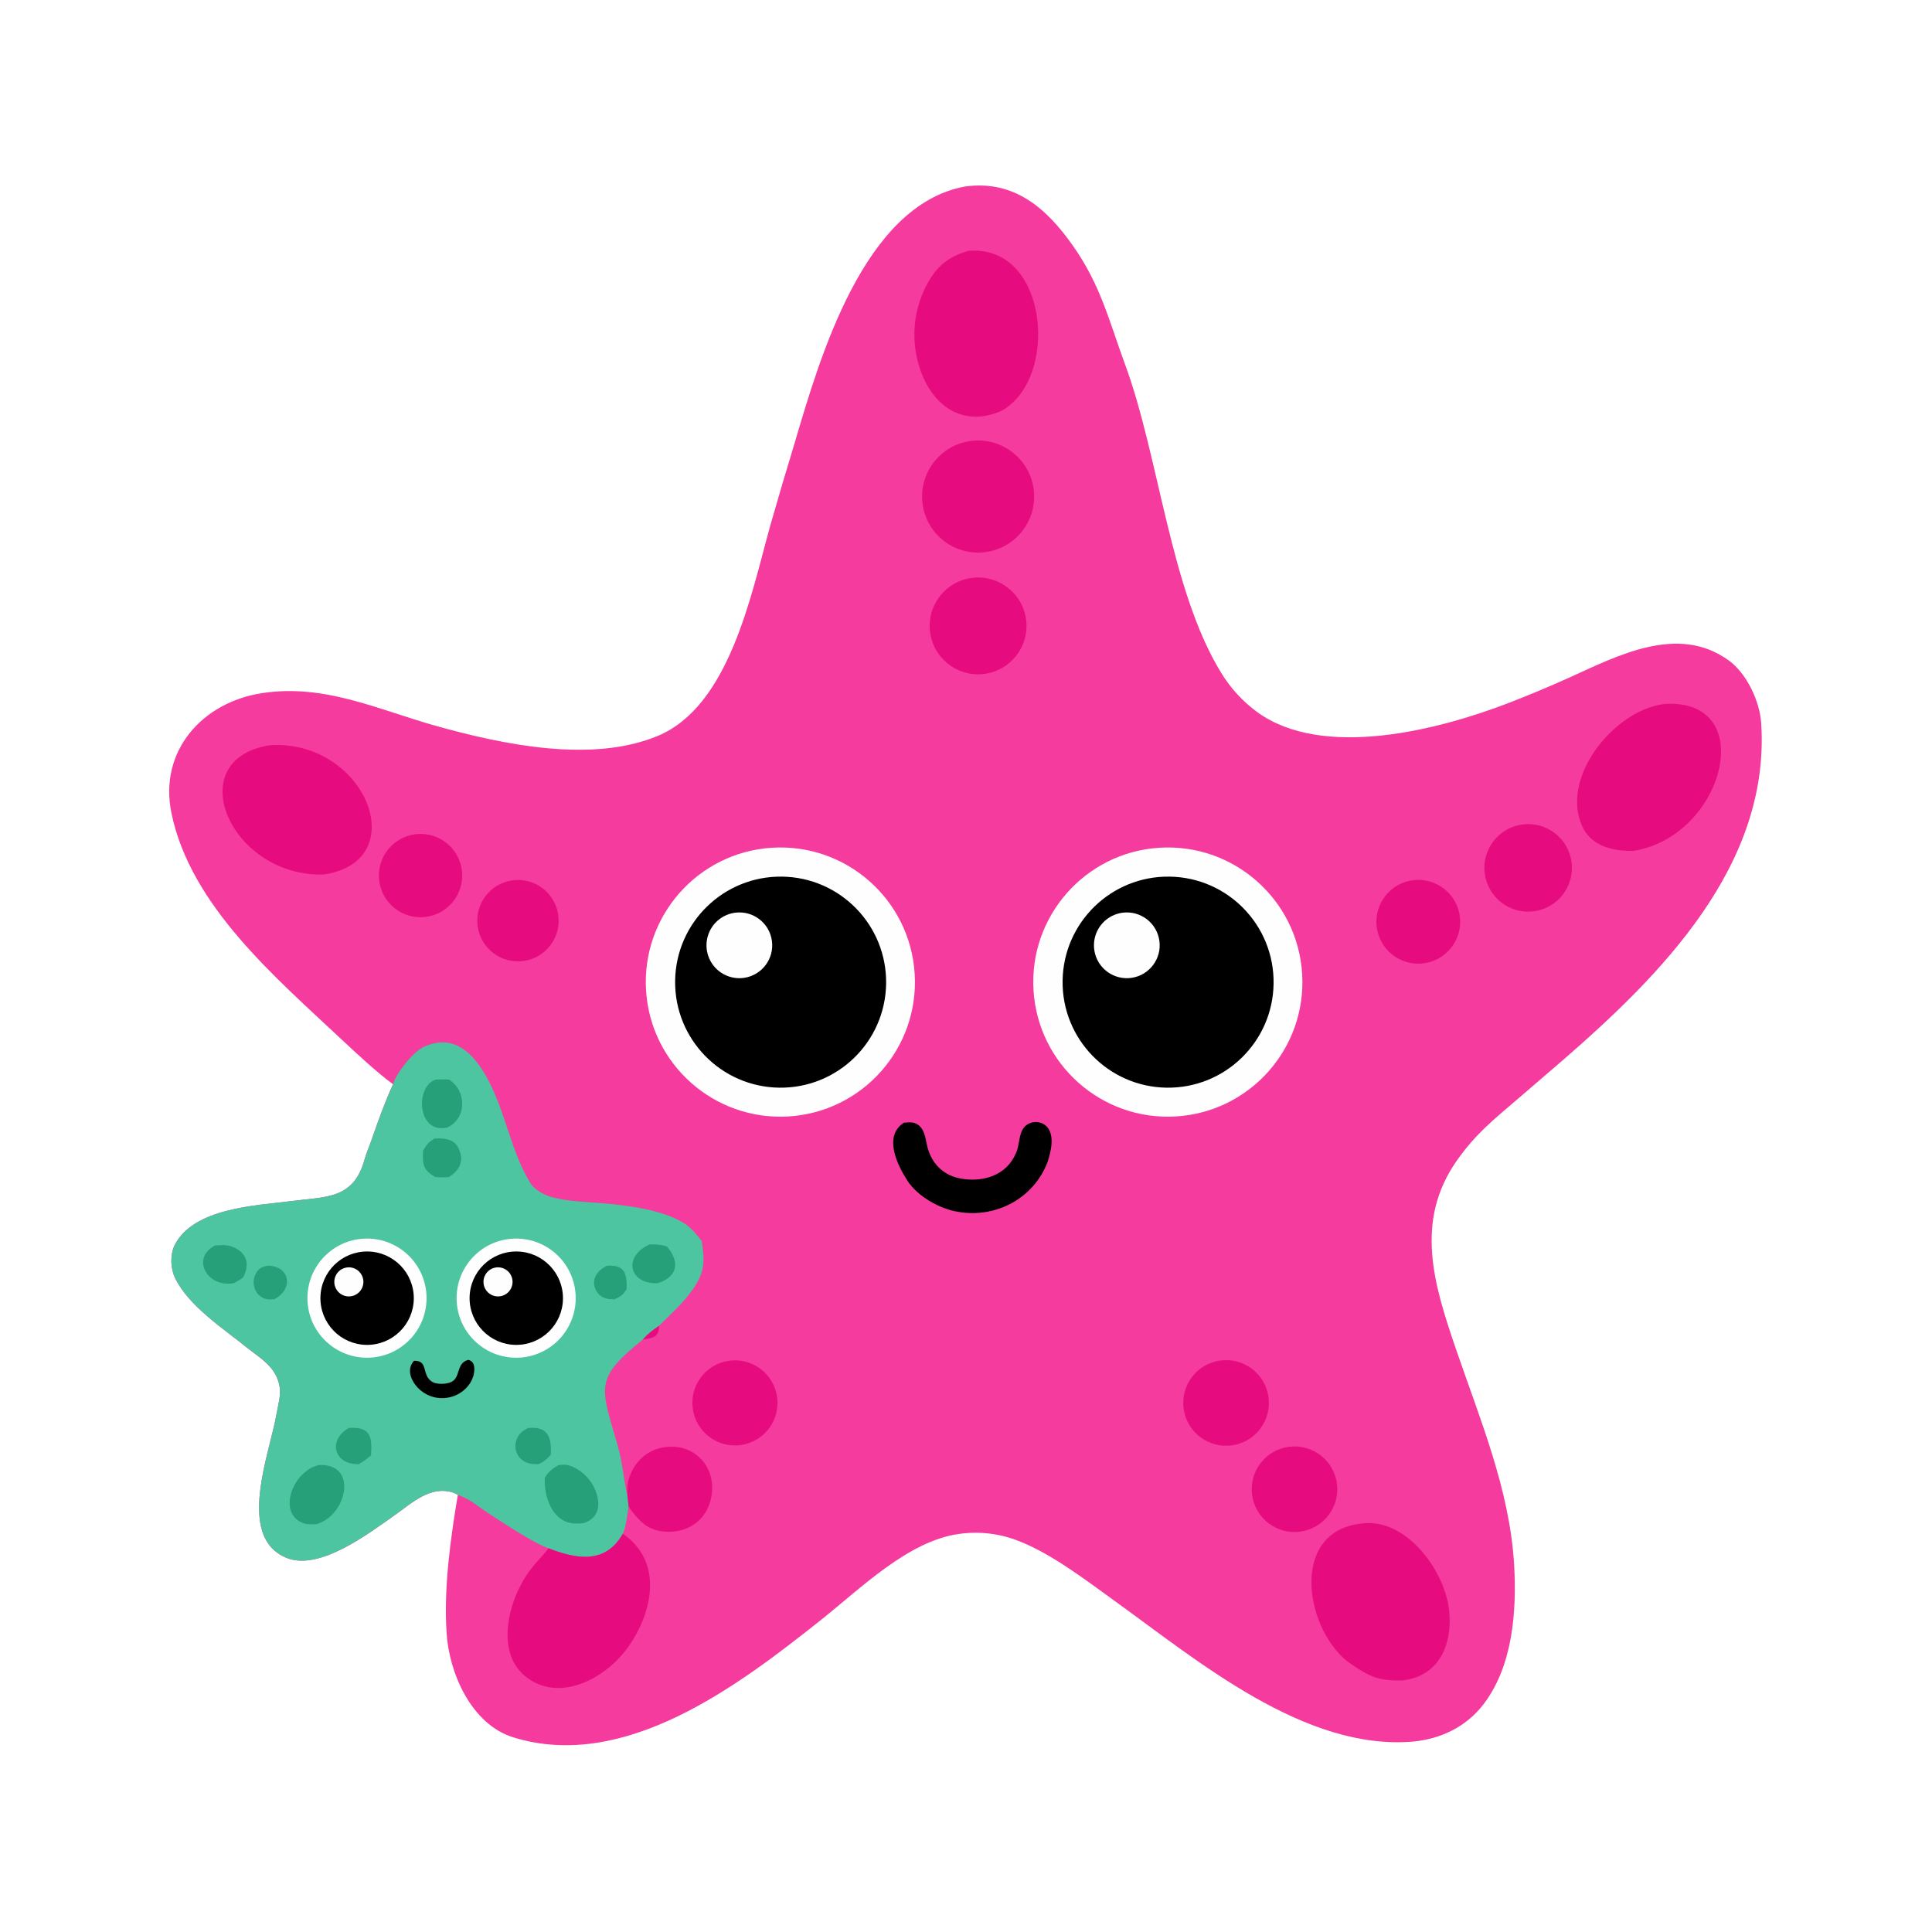
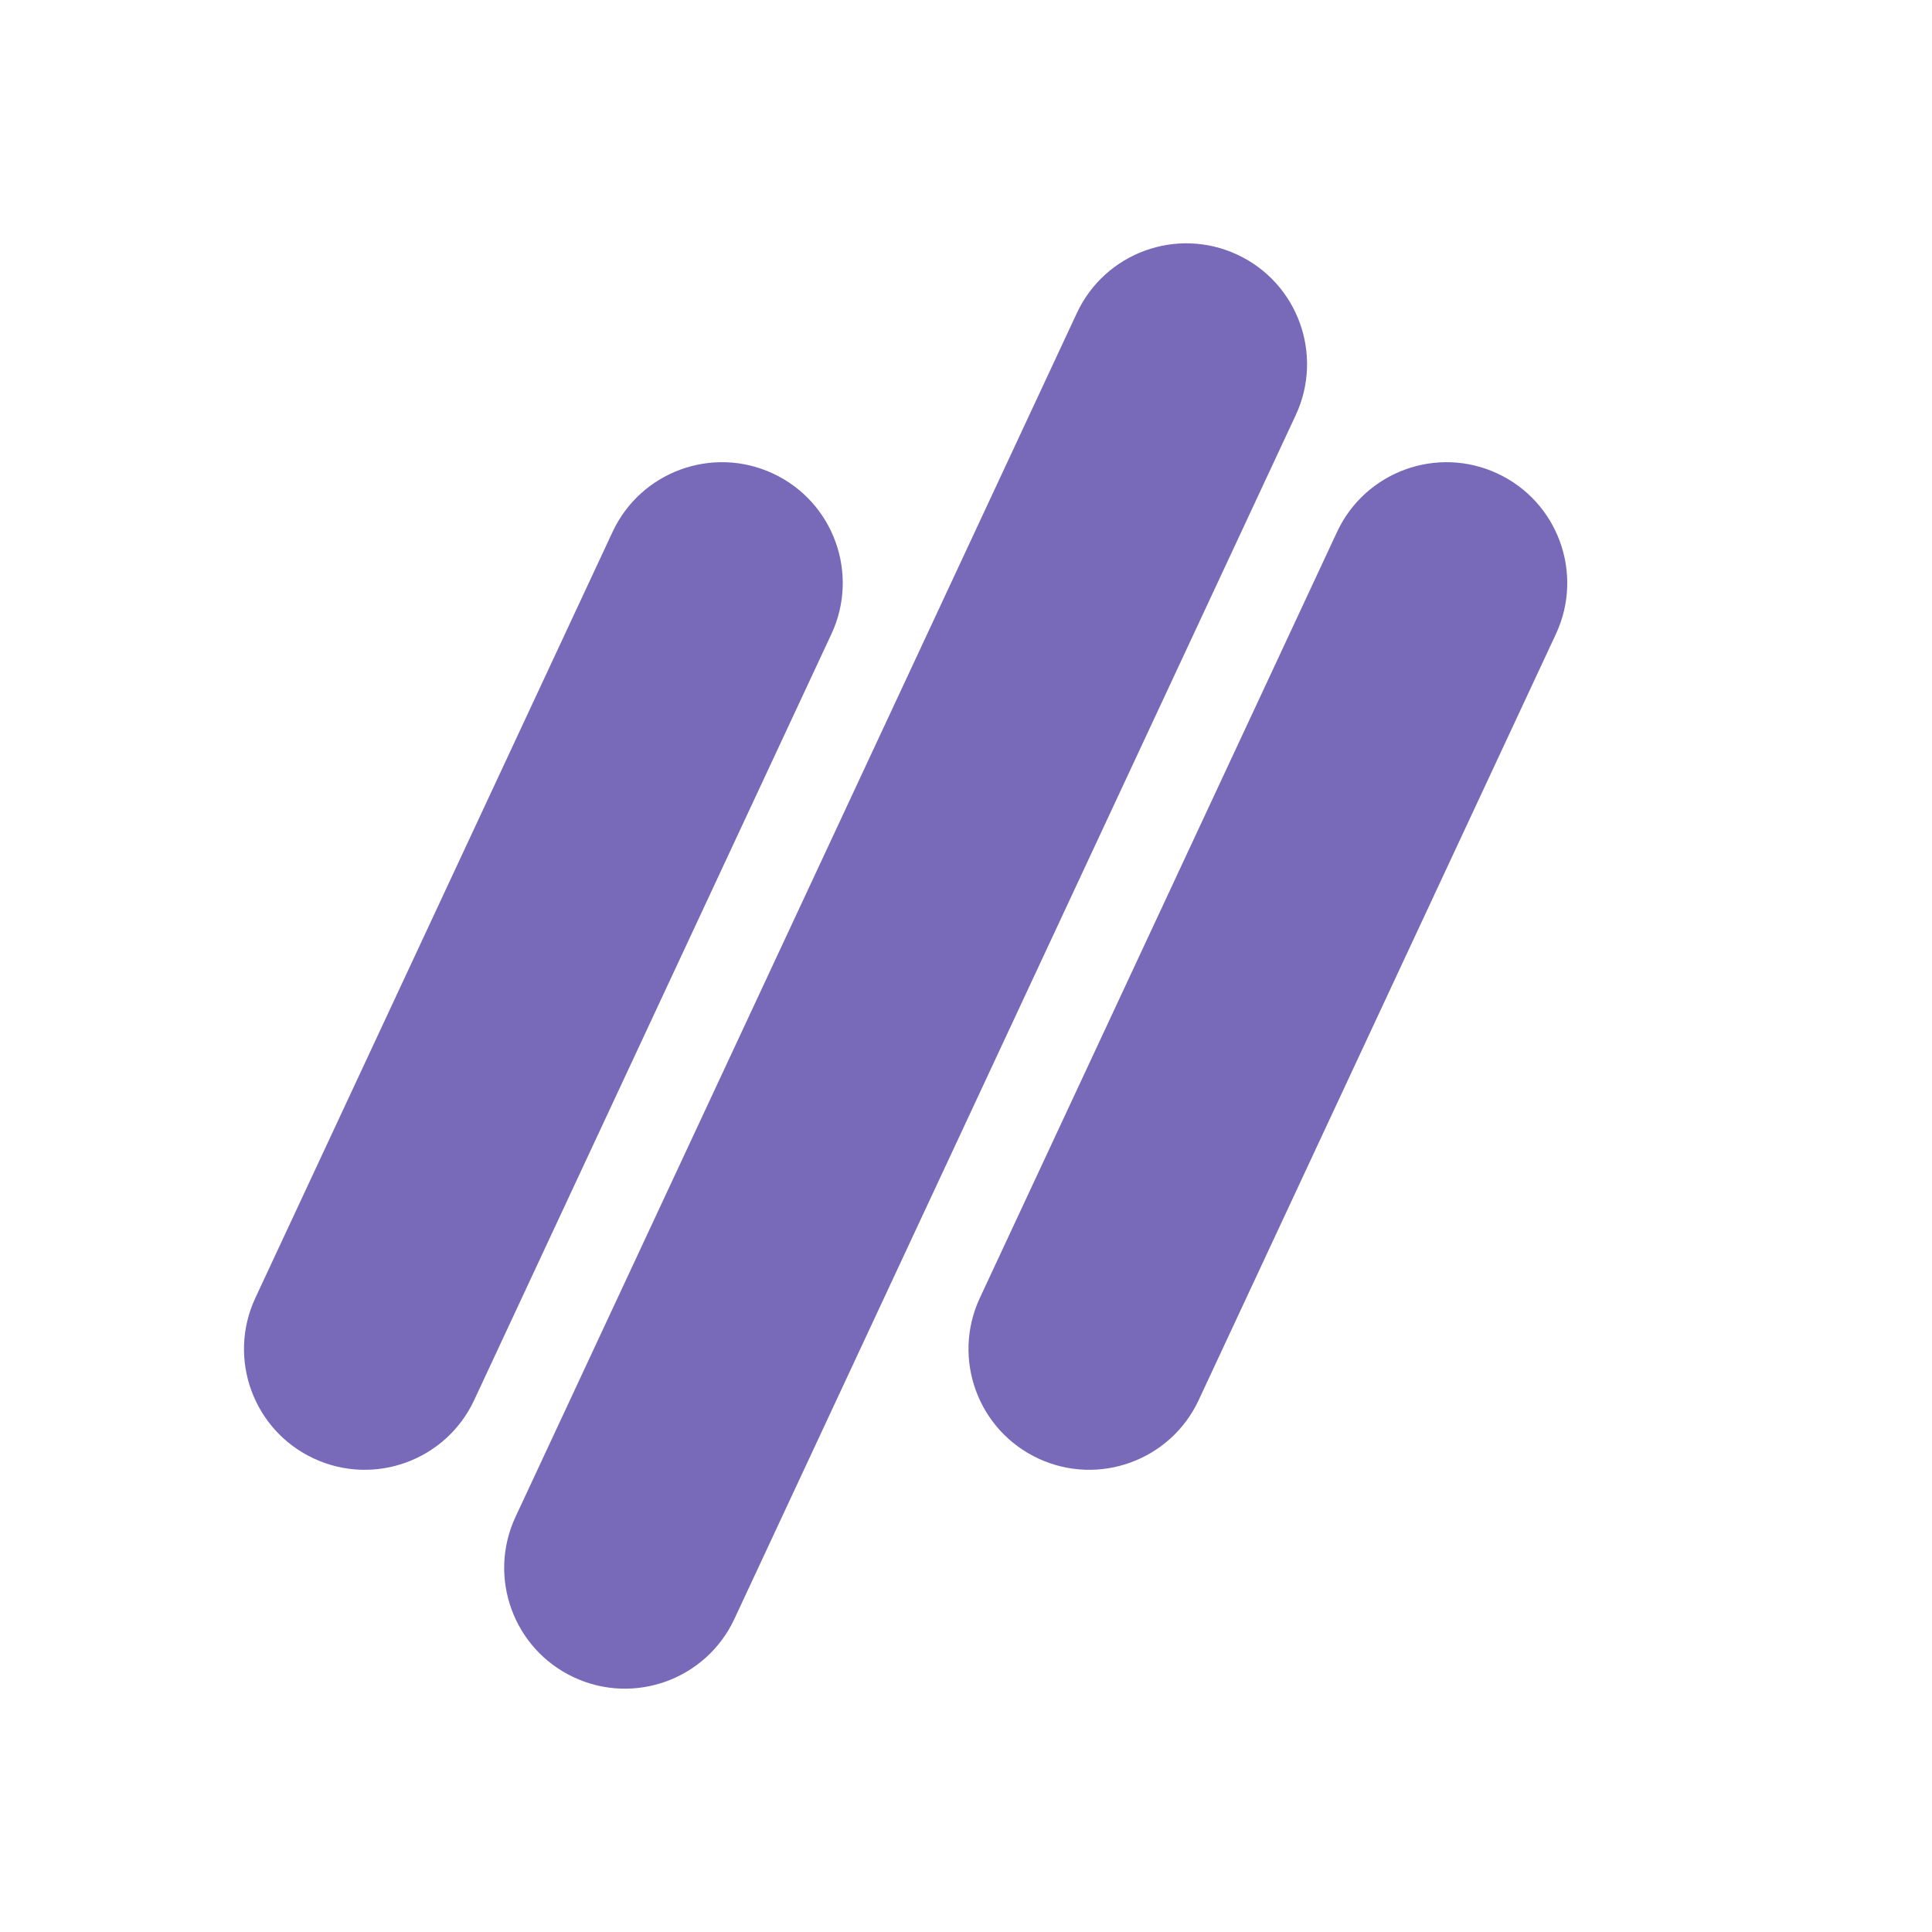
- <svg xmlns="http://www.w3.org/2000/svg" width="1024" height="1024" viewBox="0 0 1024 1024" fill="none">
-   <path d="M208.314 574.639L207.775 574.256C200.279 568.835 188.565 557.989 181.44 551.295C146.313 518.29 100.931 480.158 90.846 430.852C84.127 398.005 107.268 372.184 138.92 367.367C172.339 362.281 200.387 376.193 231.657 384.892C266.688 394.637 313.524 404.556 348.456 390.123C386.67 374.334 398.114 315.034 408.23 278.633C412.496 263.73 416.887 248.862 421.401 234.032C434.557 189.666 457.748 108.663 511.512 98.848C537.704 95.268 554.804 110.543 568.668 130.231C583.499 151.286 587.863 170.243 596.376 193.36C614.434 242.395 620.239 312.72 647.301 356.702C652.208 364.709 658.611 371.695 666.16 377.278C701.071 402.818 762.618 386.831 799.582 372.604C810.401 368.413 821.107 363.934 831.682 359.172C857.388 347.543 889.292 330.628 916.148 349.956C925.853 356.942 932.715 371.654 933.473 383.419C938.309 458.672 880.367 516.694 828.371 561.885L804.227 582.642C791.561 593.479 781.987 601.127 772.211 615.046C749.499 647.394 760.027 680.915 771.659 714.956C784.409 752.252 800.162 789.474 802.52 829.328C803.928 854.006 801.851 883.098 786.177 903.439C777.085 915.244 763.713 921.657 749.022 923.069C691.683 928.018 635.234 880.581 591.446 848.996C575.758 837.682 557.176 823.356 539.688 816.667C529.716 812.762 518.907 811.499 508.308 813.01C481.254 816.756 456.192 841.906 434.594 859.038C391.171 893.491 331.131 939.08 272.085 920.838C249.715 913.93 237.89 886.456 236.686 865.189C235.154 841.695 238.73 815.601 242.662 792.35C242.177 791.976 240.904 791.359 240.328 791.167C228.207 787.093 218.215 796.752 209.381 802.944C195.642 812.575 169.172 833.066 151.552 825.577C124.923 814.268 143.15 769.769 146.622 749.165C147.382 744.671 148.893 739.806 148.244 735.321C147.709 731.612 146.163 728.127 143.778 725.237C140.235 720.868 135.317 717.865 130.829 714.236C118.261 704.077 100.06 692.281 92.848 677.487C90.349 672.361 90.094 665.35 92.441 660.181C102.426 640.088 135.569 639.035 154.679 636.566C172.695 634.237 187.362 635.644 193.133 614.812C194.091 611.356 195.963 606.973 197.169 603.489C200.545 593.727 204.056 584.05 208.314 574.639Z" fill="#F53B9D" />
-   <path d="M208.315 574.639C209.839 569.041 218.811 557.539 224.681 554.841C240.202 547.698 250.629 557.885 257.772 570.622C268.032 588.923 270.436 609.77 281.298 627.347C283.281 630.556 288.578 633.371 292.108 634.419C301.252 636.926 310.507 636.963 319.757 637.772C333.108 638.937 351.253 641.252 362.6 648.334C366.207 650.583 369.422 654.54 371.932 657.721C373.598 668.708 373.739 674.189 366.806 683.937C361.796 690.985 355.395 696.57 349.367 702.65C345.552 705.386 343.834 706.49 340.717 709.989C314.826 730.915 318.282 734.699 327.379 766.13C330.104 775.55 330.483 784.198 332.572 793.014L333.201 798.608C332.523 802.467 331.724 809.82 330.121 812.921C320.793 829.169 305.684 826.419 290.775 820.619C283.367 818.257 265.363 806.321 258.424 801.765C252.802 798.08 249.431 794.736 242.662 792.35C242.177 791.976 240.905 791.359 240.329 791.167C228.207 787.093 218.215 796.751 209.382 802.944C195.643 812.574 169.172 833.065 151.552 825.577C124.924 814.268 143.151 769.768 146.623 749.165C147.383 744.67 148.894 739.806 148.245 735.321C147.709 731.612 146.164 728.127 143.778 725.237C140.236 720.868 135.317 717.865 130.829 714.236C118.262 704.077 100.061 692.281 92.848 677.487C90.349 672.361 90.095 665.349 92.441 660.181C102.426 640.088 135.57 639.035 154.68 636.566C172.695 634.236 187.362 635.644 193.133 614.812C194.091 611.355 195.963 606.973 197.169 603.488C200.545 593.727 204.056 584.05 208.315 574.639Z" fill="#4DC5A0" />
-   <path d="M168.773 776.494C190.268 775.269 183.762 803.431 167.716 807.841C164.872 807.925 162.22 808.145 159.681 806.887C149.284 801.742 153.674 787.402 160.63 781.204C163.814 778.365 165.011 777.776 168.773 776.494Z" fill="#26A079" />
-   <path d="M296.029 776.514C299.113 776.242 300.47 776.121 303.369 777.355C308.901 779.764 313.268 784.245 315.535 789.834C318.553 797.453 317.625 804.394 309.36 807.341C307.811 807.514 306.25 807.566 304.693 807.495C292.738 806.995 288.186 793.281 288.77 783.09C291.066 779.68 292.604 778.557 296.029 776.514Z" fill="#26A079" />
-   <path d="M230.848 572.221C233.186 572.039 235.563 572.128 237.913 572.16C247.387 577.918 247.575 592.815 237.042 597.628C221.037 601.257 219.916 575.851 230.848 572.221Z" fill="#26A079" />
-   <path d="M114.038 660.12C118.182 659.905 121.248 659.554 125.046 661.659C131.584 665.279 132.092 671.261 128.681 677.276C127.274 678.235 125.489 679.227 124.004 680.101C109.514 682.693 101.139 666.594 114.038 660.12Z" fill="#26A079" />
-   <path d="M344.327 659.611C347.702 659.395 350.255 659.69 353.484 660.635C360.343 668.712 359.409 676.664 348.605 680.125C333.222 680.733 330.102 665.756 344.327 659.611Z" fill="#26A079" />
-   <path d="M219.422 721.238C227.414 720.985 223.054 728.908 229.339 732.566C231.675 733.796 236.149 733.618 238.497 732.781C244.56 730.625 241.31 722.688 248.143 720.747C252.164 721.645 251.634 726.303 250.894 729.343C250.407 730.681 249.764 732.243 248.955 733.403C246.147 737.5 241.735 740.209 236.814 740.868C231.91 741.584 226.931 740.199 223.1 737.056C218.536 733.333 214.795 726.341 219.422 721.238Z" fill="black" />
-   <path d="M230.194 603.465C234.786 603.166 240.244 603.484 242.65 607.89C246.432 614.812 243.836 620.462 237.68 623.919C235.394 624.106 233.078 623.966 230.78 623.895C223.985 620.009 224.017 617.113 224.226 609.92C226.111 606.641 227.036 605.514 230.194 603.465Z" fill="#26A079" />
-   <path d="M279.941 756.874C290.642 755.737 292.417 762.07 291.909 771.088C289.611 773.553 288.538 774.586 285.501 776.032C281.054 776.214 276.916 775.325 274.465 771.186C273.116 768.903 272.802 766.153 273.604 763.628C274.749 759.933 276.723 758.52 279.941 756.874Z" fill="#26A079" />
-   <path d="M184.917 756.836C196.422 756.027 197.404 761.696 196.62 771.378C194.357 773.454 192.84 774.371 190.267 776.041C176.666 776.354 173.76 763.066 184.917 756.836Z" fill="#26A079" />
-   <path d="M141.648 670.85C153.661 670.733 155.879 683.156 145.441 688.581C143.519 688.829 141.425 688.843 139.628 688.029C137.382 686.996 135.674 685.064 134.924 682.707C134.045 680.059 134.348 677.16 135.754 674.751C137.291 672.117 138.879 671.528 141.648 670.85Z" fill="#26A079" />
-   <path d="M321.766 670.859C322.156 670.836 322.547 670.822 322.938 670.812C331.825 670.611 332.326 676.355 332.099 683.431C329.982 686.383 329.069 687.192 325.763 688.651C324.112 688.665 322.889 688.642 321.271 688.216C318.935 687.604 316.972 686.023 315.88 683.866C312.953 678.188 316.596 673.277 321.766 670.859Z" fill="#26A079" />
-   <path d="M330.121 812.921C351.649 827.762 346.04 854.263 333.098 872.743C322 888.589 298.34 902.284 280.221 889.847C261.55 877.027 269.439 848.094 280.395 832.944C283.6 828.51 287.566 824.796 290.775 820.62C305.684 826.419 320.793 829.17 330.121 812.921Z" fill="#E60C7F" />
-   <path d="M332.571 793.015C332.378 788.576 332.341 785.896 334.063 781.64C337.844 772.299 345.921 766.747 356.036 766.766C368.787 766.79 378.185 777.182 377.436 789.806C376.754 803.992 365.734 813.188 351.728 811.733C343.99 810.929 340.003 807.374 335.403 801.574C334.631 800.615 333.896 799.624 333.201 798.609L332.571 793.015Z" fill="#E60C7F" />
-   <path d="M349.366 702.65C349.073 709.245 346.033 709.03 340.716 709.989C343.833 706.49 345.552 705.387 349.366 702.65Z" fill="#E60C7F" />
-   <path d="M721.44 807.537C744.705 804.085 765.083 831.55 767.88 852.116C770.34 870.235 763.601 888.463 743.133 890.689C730.766 890.815 726.636 889.052 716.407 882.218C691.931 865.872 682.418 811.812 721.44 807.537Z" fill="#E60C7F" />
-   <path d="M513.098 132.984C552.826 129.498 560.305 190.521 537.414 212.767C532.358 217.685 529.173 218.896 522.419 220.389C504.529 223.385 492.424 210.736 487.42 194.923C482.662 180.347 484.028 164.462 491.208 150.913C496.423 141.111 502.578 136.148 513.098 132.984Z" fill="#E60C7F" />
-   <path d="M883.488 373.034C932.453 371.208 913.571 443.307 865.859 450.972C854.718 451.19 842.791 448.575 838.104 436.854C827.436 410.169 857.272 374.97 883.488 373.034Z" fill="#E60C7F" />
-   <path d="M143.248 394.964C193.554 391.929 219.573 456.112 171.828 463.485C122.154 465.224 94.909 402.326 143.248 394.964Z" fill="#E60C7F" />
-   <path d="M513.701 233.861C529.983 231.238 545.286 242.387 547.779 258.692C550.277 274.997 539.005 290.211 522.681 292.577C506.54 294.917 491.531 283.799 489.062 267.675C486.597 251.551 497.593 236.455 513.701 233.861Z" fill="#E60C7F" />
-   <path d="M513.561 306.543C527.415 303.878 540.824 312.896 543.574 326.732C546.329 340.568 537.4 354.033 523.579 356.875C509.636 359.744 496.021 350.713 493.243 336.751C490.464 322.789 499.58 309.233 513.561 306.543Z" fill="#E60C7F" />
-   <path d="M479.039 595.093C481.923 594.822 484.459 594.476 486.863 596.375C490.315 599.097 490.507 603.849 491.512 607.792C493.87 617.048 500.282 623.212 509.66 624.751C521.358 626.669 533.458 622.922 538.43 611.286C540.764 606.543 539.552 599.139 544.538 595.982C548.448 593.503 554.028 594.723 556.138 598.98C558.631 604.003 556.858 610.57 555.324 615.607C548.107 635.051 528.041 645.752 507.957 642.328C498.177 640.78 486.377 634.223 480.891 625.691C475.437 617.212 468.172 602.17 479.039 595.093Z" fill="black" />
-   <path d="M807.225 436.948C819.938 435.444 831.472 444.519 832.997 457.23C834.521 469.941 825.462 481.486 812.754 483.031C800.017 484.579 788.441 475.497 786.912 462.758C785.382 450.018 794.484 438.456 807.225 436.948Z" fill="#E60C7F" />
-   <path d="M648.611 720.924C661.165 720.241 671.88 729.886 672.517 742.44C673.153 754.998 663.461 765.676 650.908 766.261C638.42 766.845 627.807 757.22 627.175 744.736C626.544 732.248 636.128 721.602 648.611 720.924Z" fill="#E60C7F" />
-   <path d="M681.16 767.186C693.339 764.46 705.43 772.088 708.218 784.254C711.005 796.414 703.442 808.547 691.291 811.4C679.055 814.267 666.815 806.639 664.008 794.384C661.197 782.135 668.891 769.932 681.16 767.186Z" fill="#E60C7F" />
-   <path d="M383.948 721.71C396.037 718.623 408.338 725.934 411.4 738.029C414.462 750.129 407.121 762.412 395.018 765.447C382.954 768.473 370.717 761.158 367.665 749.1C364.612 737.042 371.897 724.793 383.948 721.71Z" fill="#E60C7F" />
-   <path d="M747.081 466.845C759.059 464.286 770.846 471.905 773.428 483.876C776.014 495.847 768.418 507.65 756.454 510.26C744.452 512.877 732.605 505.255 730.014 493.248C727.423 481.241 735.07 469.411 747.081 466.845Z" fill="#E60C7F" />
-   <path d="M221.035 442.073C233.082 441.05 243.71 449.907 244.877 461.941C246.043 473.974 237.314 484.708 225.295 486.019C217.392 486.88 209.635 483.426 204.988 476.974C200.341 470.524 199.522 462.072 202.844 454.848C206.164 447.625 213.113 442.745 221.035 442.073Z" fill="#E60C7F" />
-   <path d="M273.457 466.429C285.414 465.832 295.572 475.085 296.089 487.046C296.607 499.008 287.287 509.104 275.322 509.542C263.469 509.977 253.487 500.763 252.974 488.912C252.462 477.062 261.61 467.019 273.457 466.429Z" fill="#E60C7F" />
-   <path d="M614.288 449.332C653.717 446.734 687.743 476.697 690.166 516.149C692.589 555.601 662.486 589.506 623.035 591.753C583.83 593.992 550.193 564.106 547.784 524.899C545.377 485.692 575.104 451.913 614.288 449.332Z" fill="#FEFEFE" />
-   <path d="M619.877 464.629C650.751 465.05 675.441 490.422 675.029 521.305C674.618 552.189 649.261 576.894 618.388 576.492C587.5 576.09 562.789 550.712 563.2 519.815C563.612 488.918 588.99 464.208 619.877 464.629Z" fill="black" />
-   <path d="M595.036 483.748C604.506 482.54 613.184 489.181 614.494 498.64C615.805 508.099 609.26 516.852 599.819 518.265C593.62 519.193 587.4 516.718 583.533 511.784C579.665 506.85 578.746 500.217 581.126 494.417C583.506 488.617 588.818 484.542 595.036 483.748Z" fill="#FEFEFE" />
-   <path d="M408.921 449.332C448.35 446.734 482.376 476.697 484.799 516.149C487.222 555.601 457.119 589.506 417.669 591.753C378.464 593.992 344.826 564.106 342.418 524.899C340.01 485.692 369.737 451.913 408.921 449.332Z" fill="#FEFEFE" />
-   <path d="M414.511 464.629C445.384 465.05 470.074 490.422 469.663 521.305C469.251 552.189 443.895 576.894 413.021 576.492C382.133 576.09 357.422 550.712 357.834 519.815C358.245 488.918 383.623 464.208 414.511 464.629Z" fill="black" />
-   <path d="M389.669 483.748C399.139 482.54 407.817 489.181 409.128 498.64C410.439 508.099 403.894 516.852 394.452 518.265C388.253 519.193 382.034 516.718 378.166 511.784C374.299 506.85 373.379 500.217 375.759 494.417C378.139 488.617 383.451 484.542 389.669 483.748Z" fill="#FEFEFE" />
-   <path d="M192.439 656.54C209.889 655.39 224.948 668.65 226.021 686.111C227.093 703.571 213.77 718.576 196.311 719.571C178.96 720.562 164.073 707.335 163.007 689.983C161.942 672.632 175.098 657.682 192.439 656.54Z" fill="#FEFEFE" />
-   <path d="M194.913 663.309C208.576 663.496 219.503 674.725 219.321 688.393C219.139 702.06 207.917 712.994 194.253 712.816C180.584 712.638 169.647 701.407 169.829 687.733C170.012 674.059 181.243 663.123 194.913 663.309Z" fill="black" />
-   <path d="M183.919 671.771C188.11 671.236 191.951 674.176 192.531 678.362C193.111 682.548 190.214 686.422 186.036 687.047C183.292 687.458 180.54 686.363 178.828 684.179C177.116 681.995 176.71 679.06 177.763 676.493C178.816 673.926 181.167 672.123 183.919 671.771Z" fill="#FEFEFE" />
-   <path d="M271.5 656.54C288.95 655.39 304.009 668.65 305.082 686.111C306.154 703.571 292.831 718.576 275.372 719.571C258.021 720.562 243.134 707.335 242.068 689.983C241.003 672.632 254.159 657.682 271.5 656.54Z" fill="#FEFEFE" />
-   <path d="M273.974 663.309C287.638 663.496 298.565 674.725 298.383 688.393C298.201 702.06 286.979 712.994 273.315 712.816C259.645 712.638 248.709 701.407 248.891 687.733C249.073 674.059 260.305 663.123 273.974 663.309Z" fill="black" />
-   <path d="M262.98 671.771C267.172 671.236 271.012 674.176 271.592 678.362C272.172 682.548 269.276 686.422 265.097 687.047C262.354 687.458 259.601 686.363 257.89 684.179C256.178 681.995 255.771 679.06 256.824 676.493C257.878 673.926 260.229 672.123 262.98 671.771Z" fill="#FEFEFE" />
+ <svg xmlns="http://www.w3.org/2000/svg" width="1024" height="1024" viewBox="0 0 28 32" role="img" aria-label="Triune" style="color:#7869B9">
+   <g fill="currentColor">
+     <rect x="5" y="7" width="4" height="18" rx="2" transform="rotate(25 7 16)" />
+     <rect x="11" y="3" width="4" height="26" rx="2" transform="rotate(25 13 16)" />
+     <rect x="17" y="7" width="4" height="18" rx="2" transform="rotate(25 19 16)" />
+   </g>
</svg>
